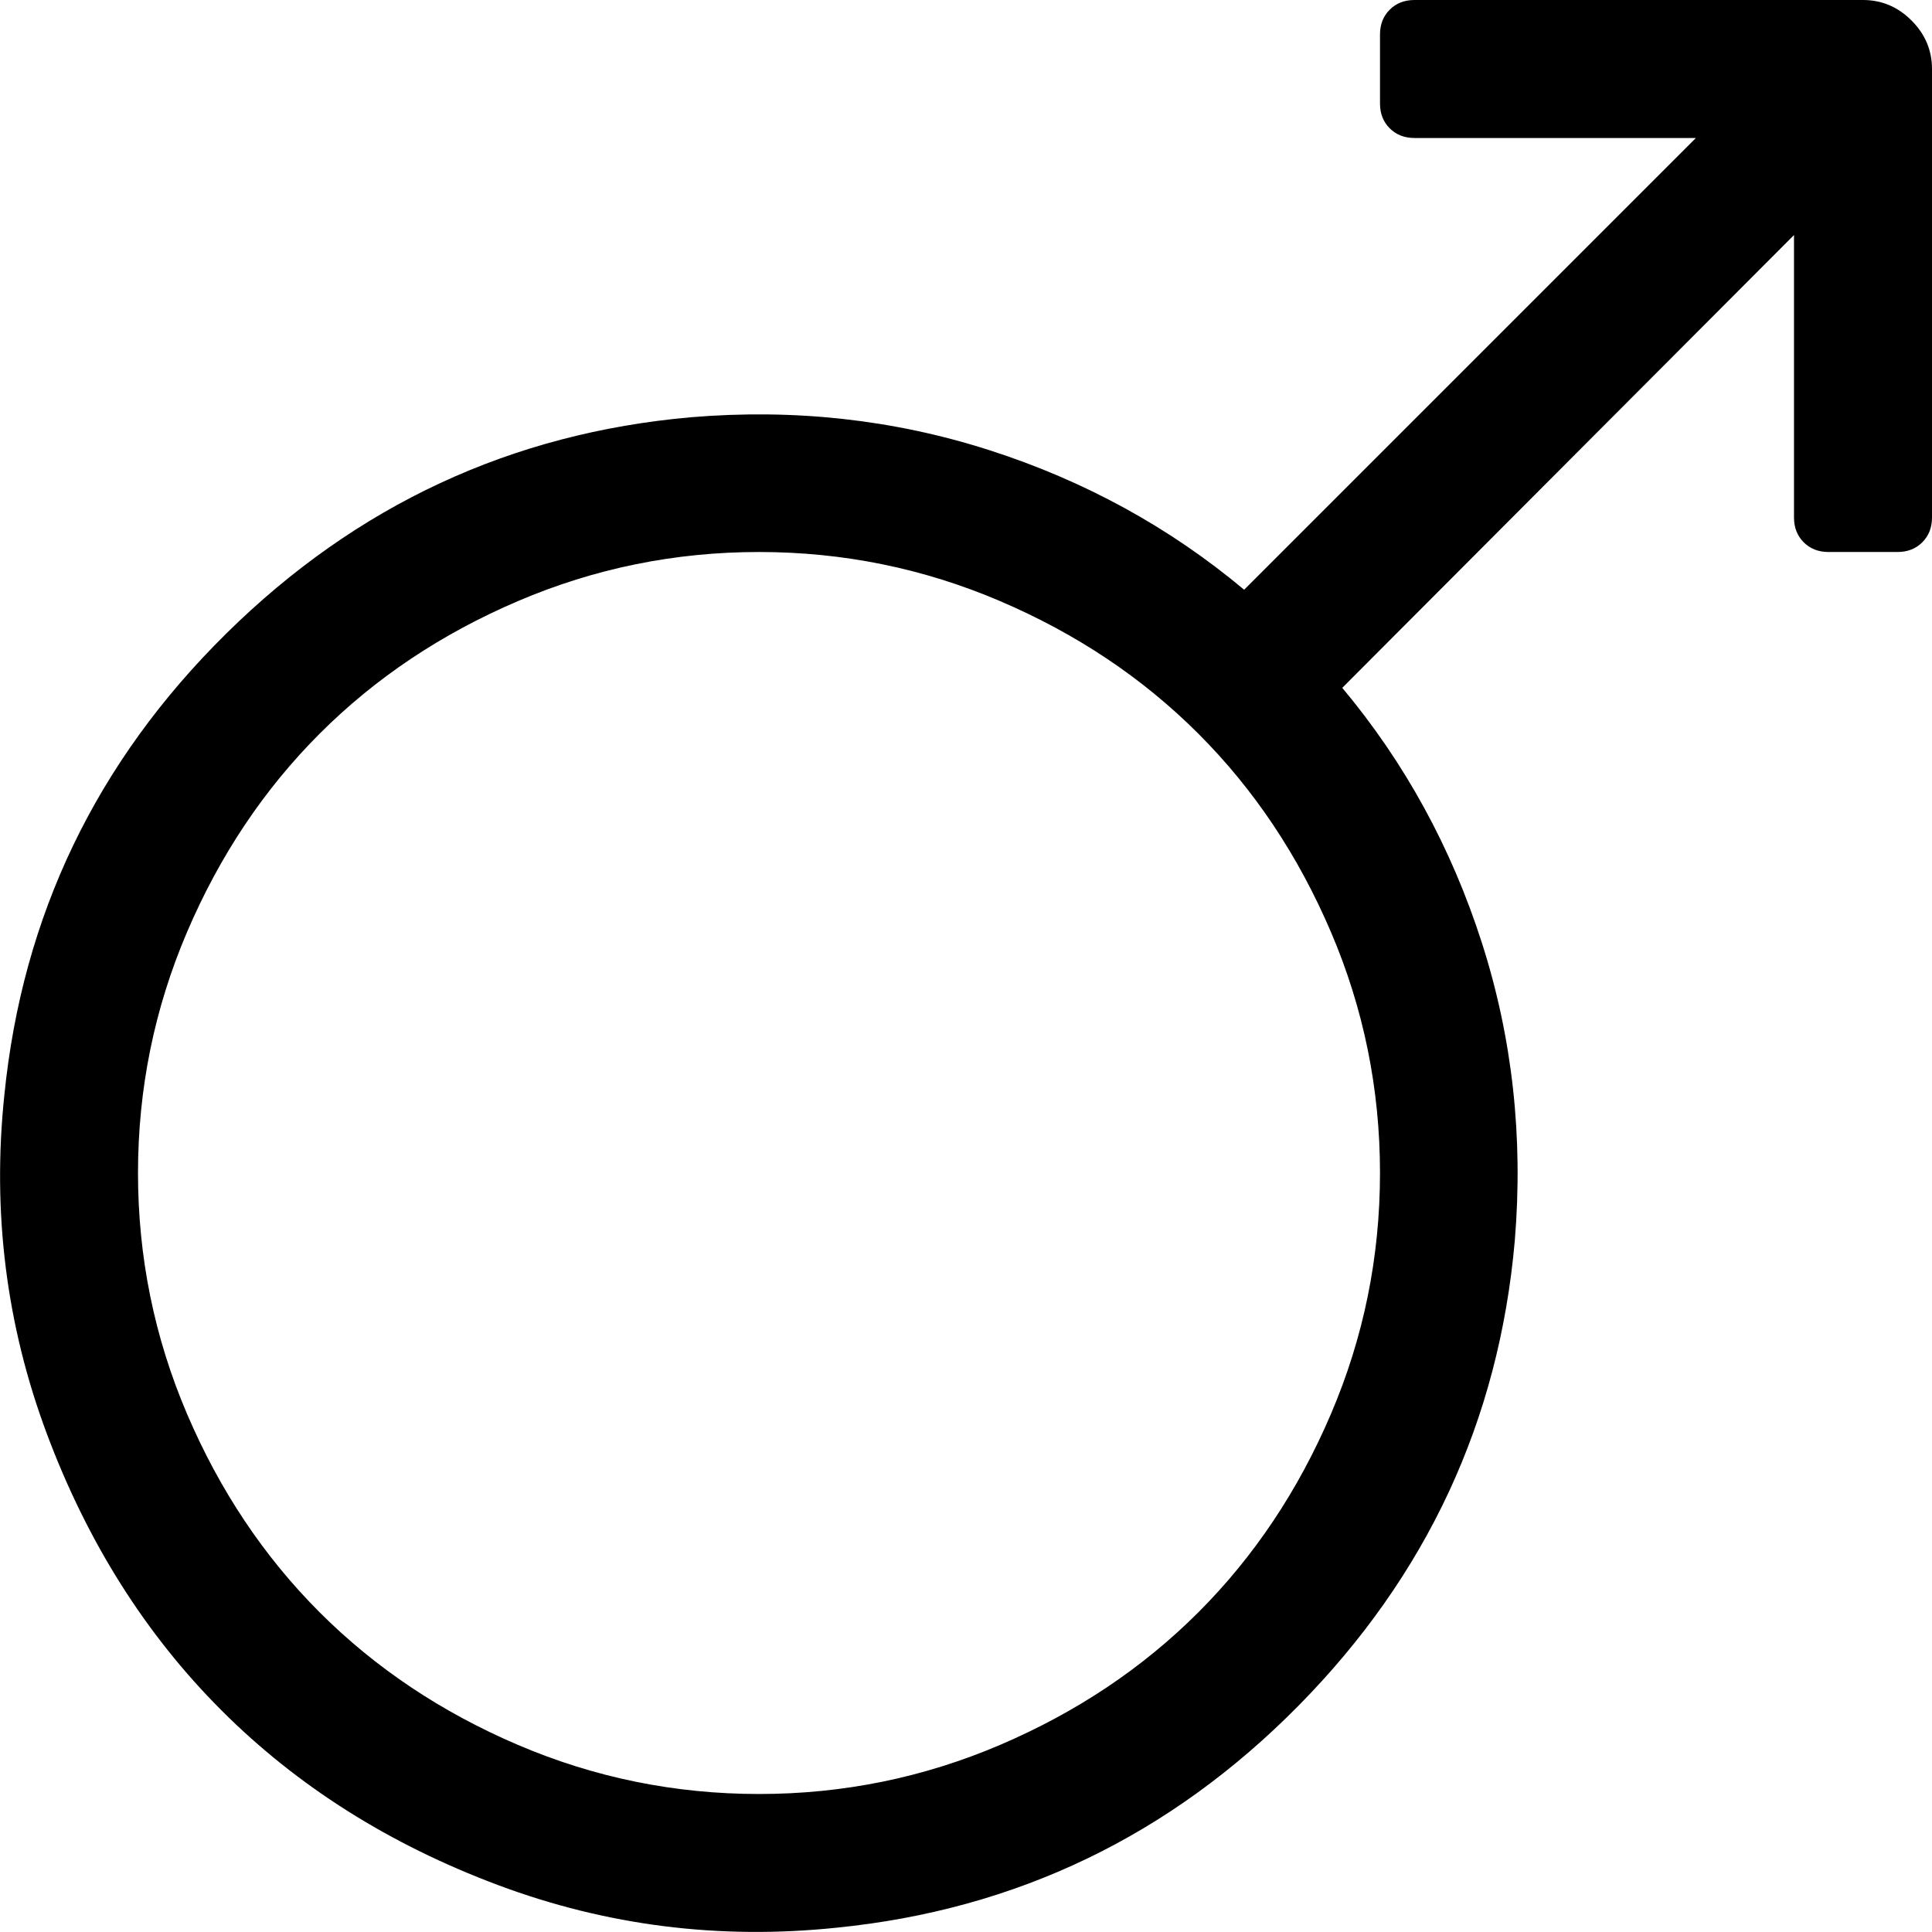
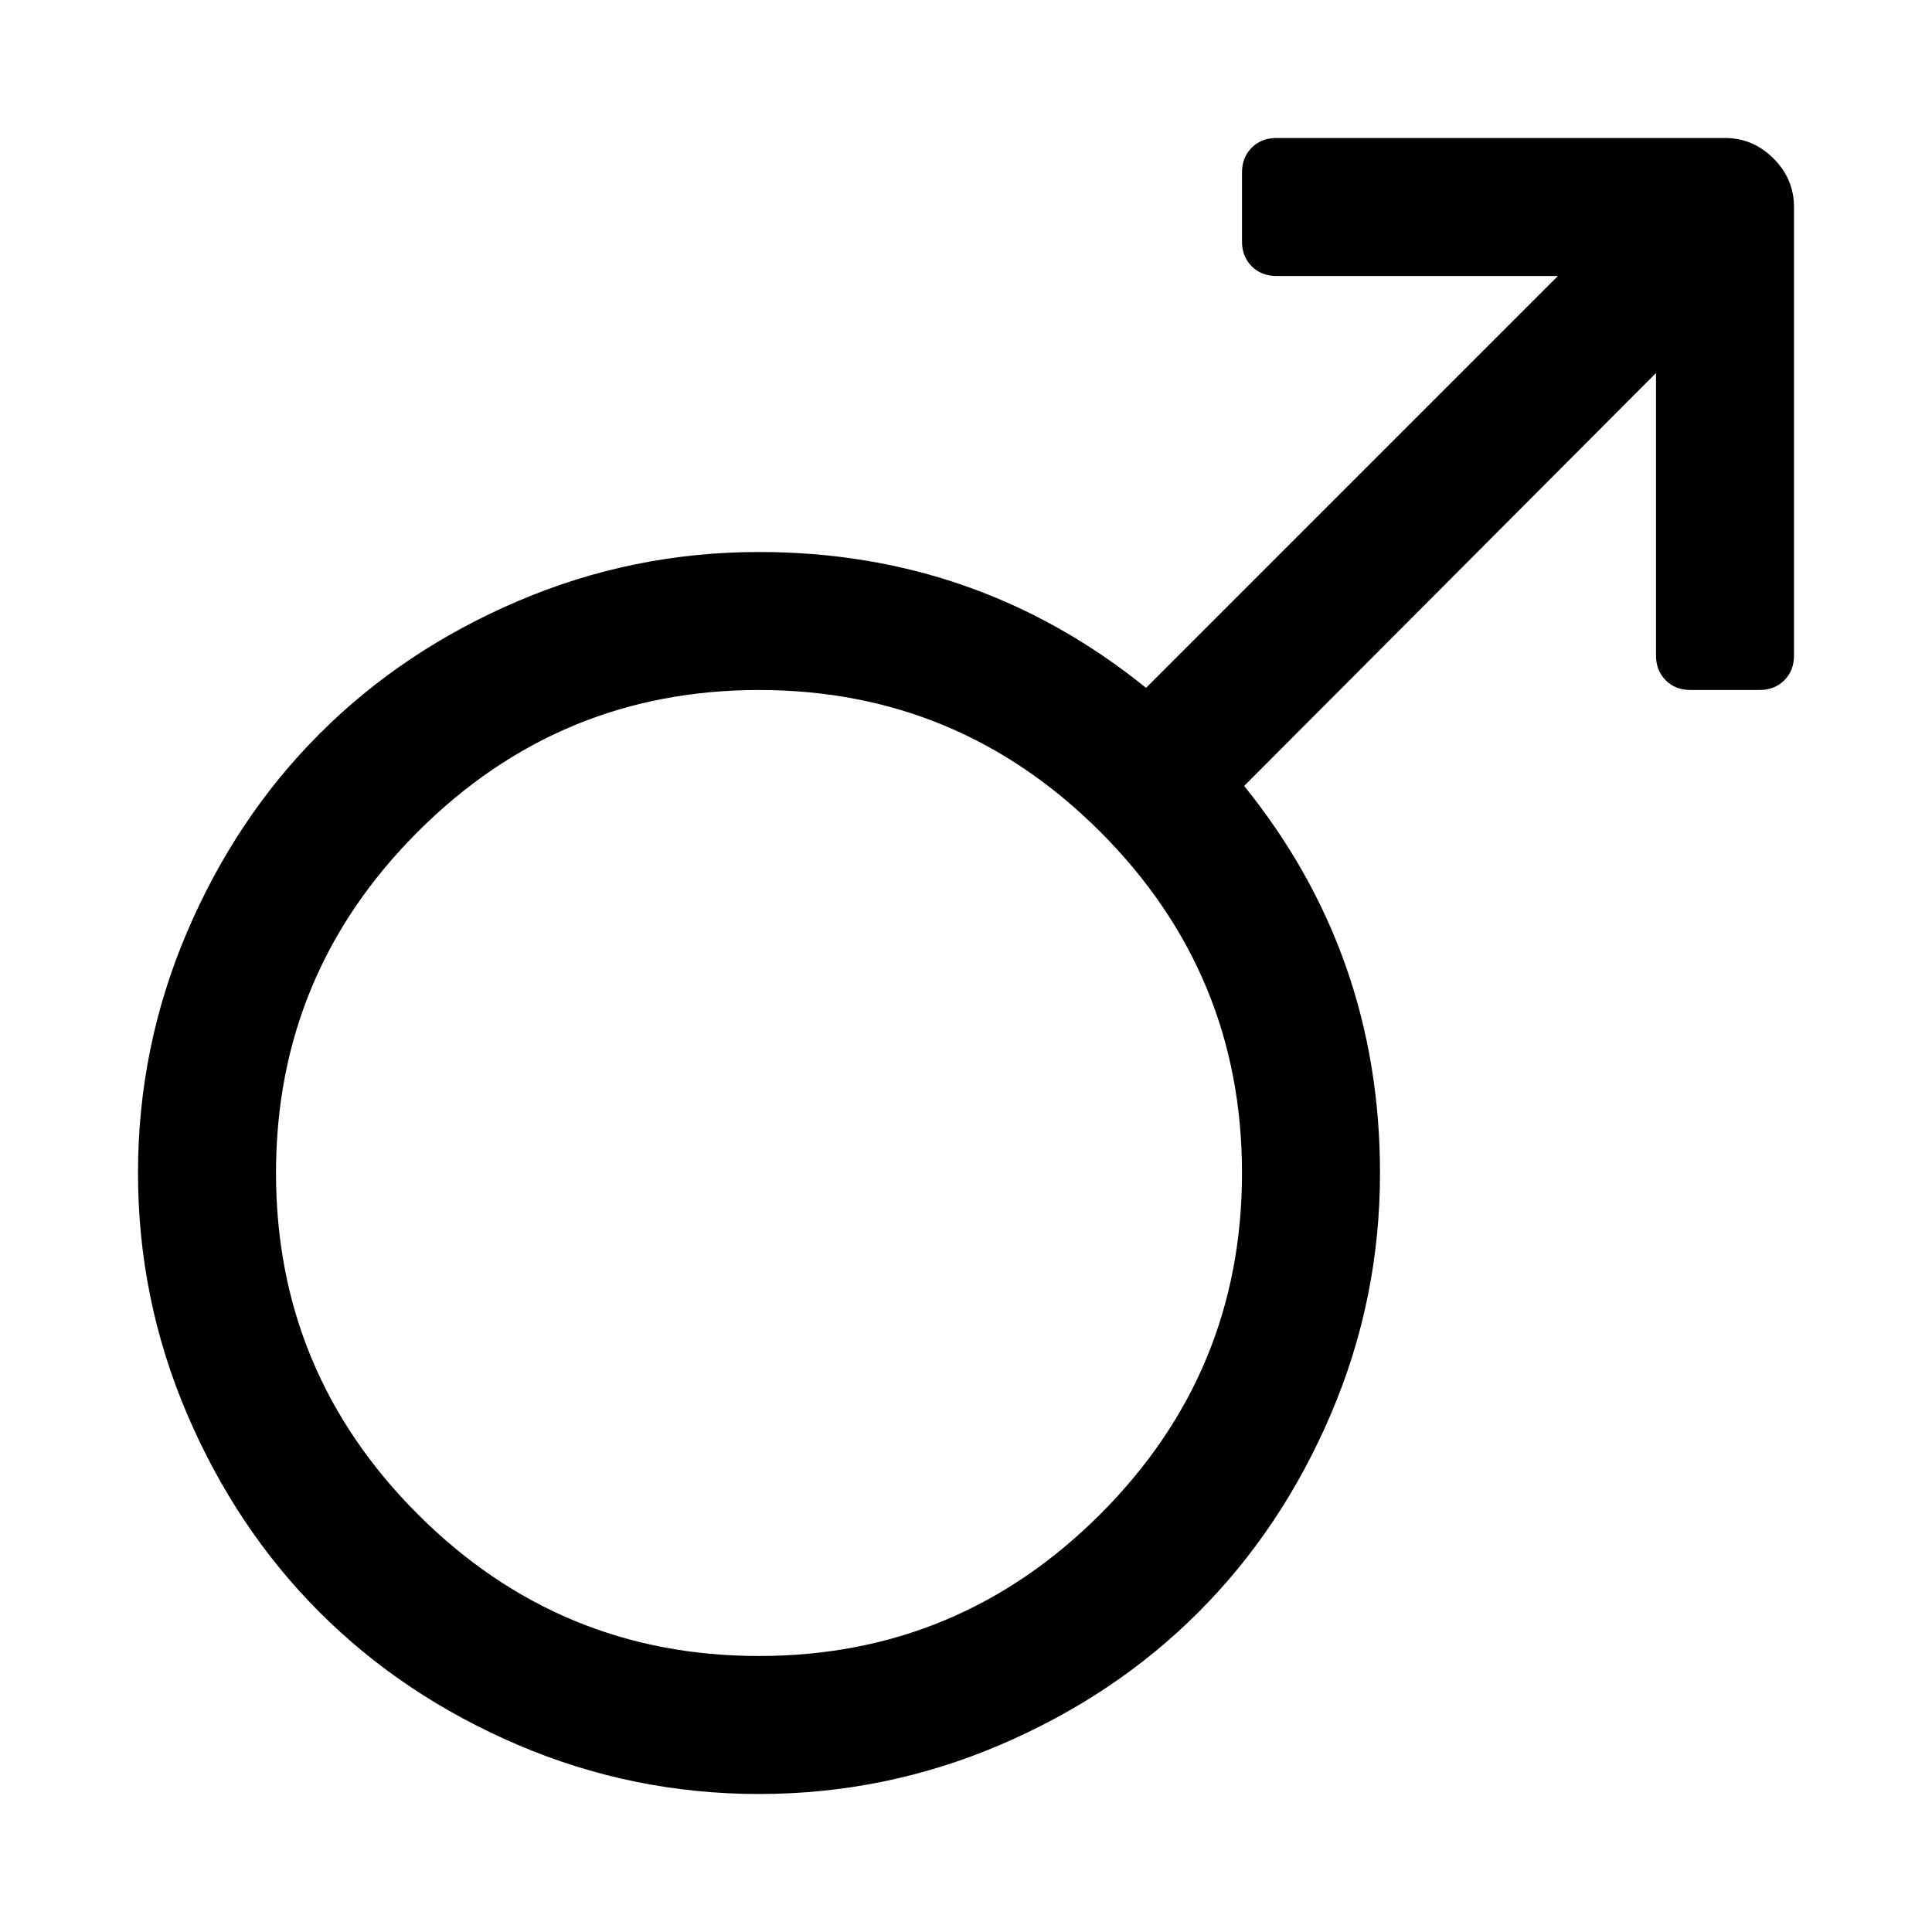
<svg xmlns="http://www.w3.org/2000/svg" width="1792" height="1792" viewBox="0 0 1792 1792">
-   <path d="M1280 32q0-14 9-23t23-9h416q26 0 45 19t19 45v416q0 14-9 23t-23 9h-64q-14 0-23-9t-9-23v-262l-419 420q87 104 129.5 236.5t30.5 276.5q-22 250-200.5 431t-428.5 206q-163 17-314-39.5t-256.5-162-162-256.5-39.5-314q25-250 206-428.5t431-200.5q144-12 276.5 30.5t236.5 129.5l419-419h-261q-14 0-23-9t-9-23v-64zm-576 1632q117 0 223.5-45.5t184-123 123-184 45.5-223.5-45.5-223.5-123-184-184-123-223.5-45.5-223.5 45.5-184 123-123 184-45.5 223.5 45.5 223.5 123 184 184 123 223.5 45.5z" />
+   <path d="M1600 128q26 0 45 19t19 45v416q0 14-9 23t-23 9h-64q-14 0-23-9t-9-23v-262l-382 383q126 156 126 359 0 117-45.5 223.5t-123 184-184 123-223.5 45.5-223.5-45.5-184-123-123-184-45.5-223.5 45.5-223.5 123-184 184-123 223.5-45.5q203 0 359 126l382-382h-261q-14 0-23-9t-9-23v-64q0-14 9-23t23-9h416zm-896 1408q185 0 316.5-131.5t131.5-316.5-131.5-316.5-316.5-131.5-316.5 131.5-131.5 316.5 131.5 316.5 316.5 131.5z" />
</svg>
